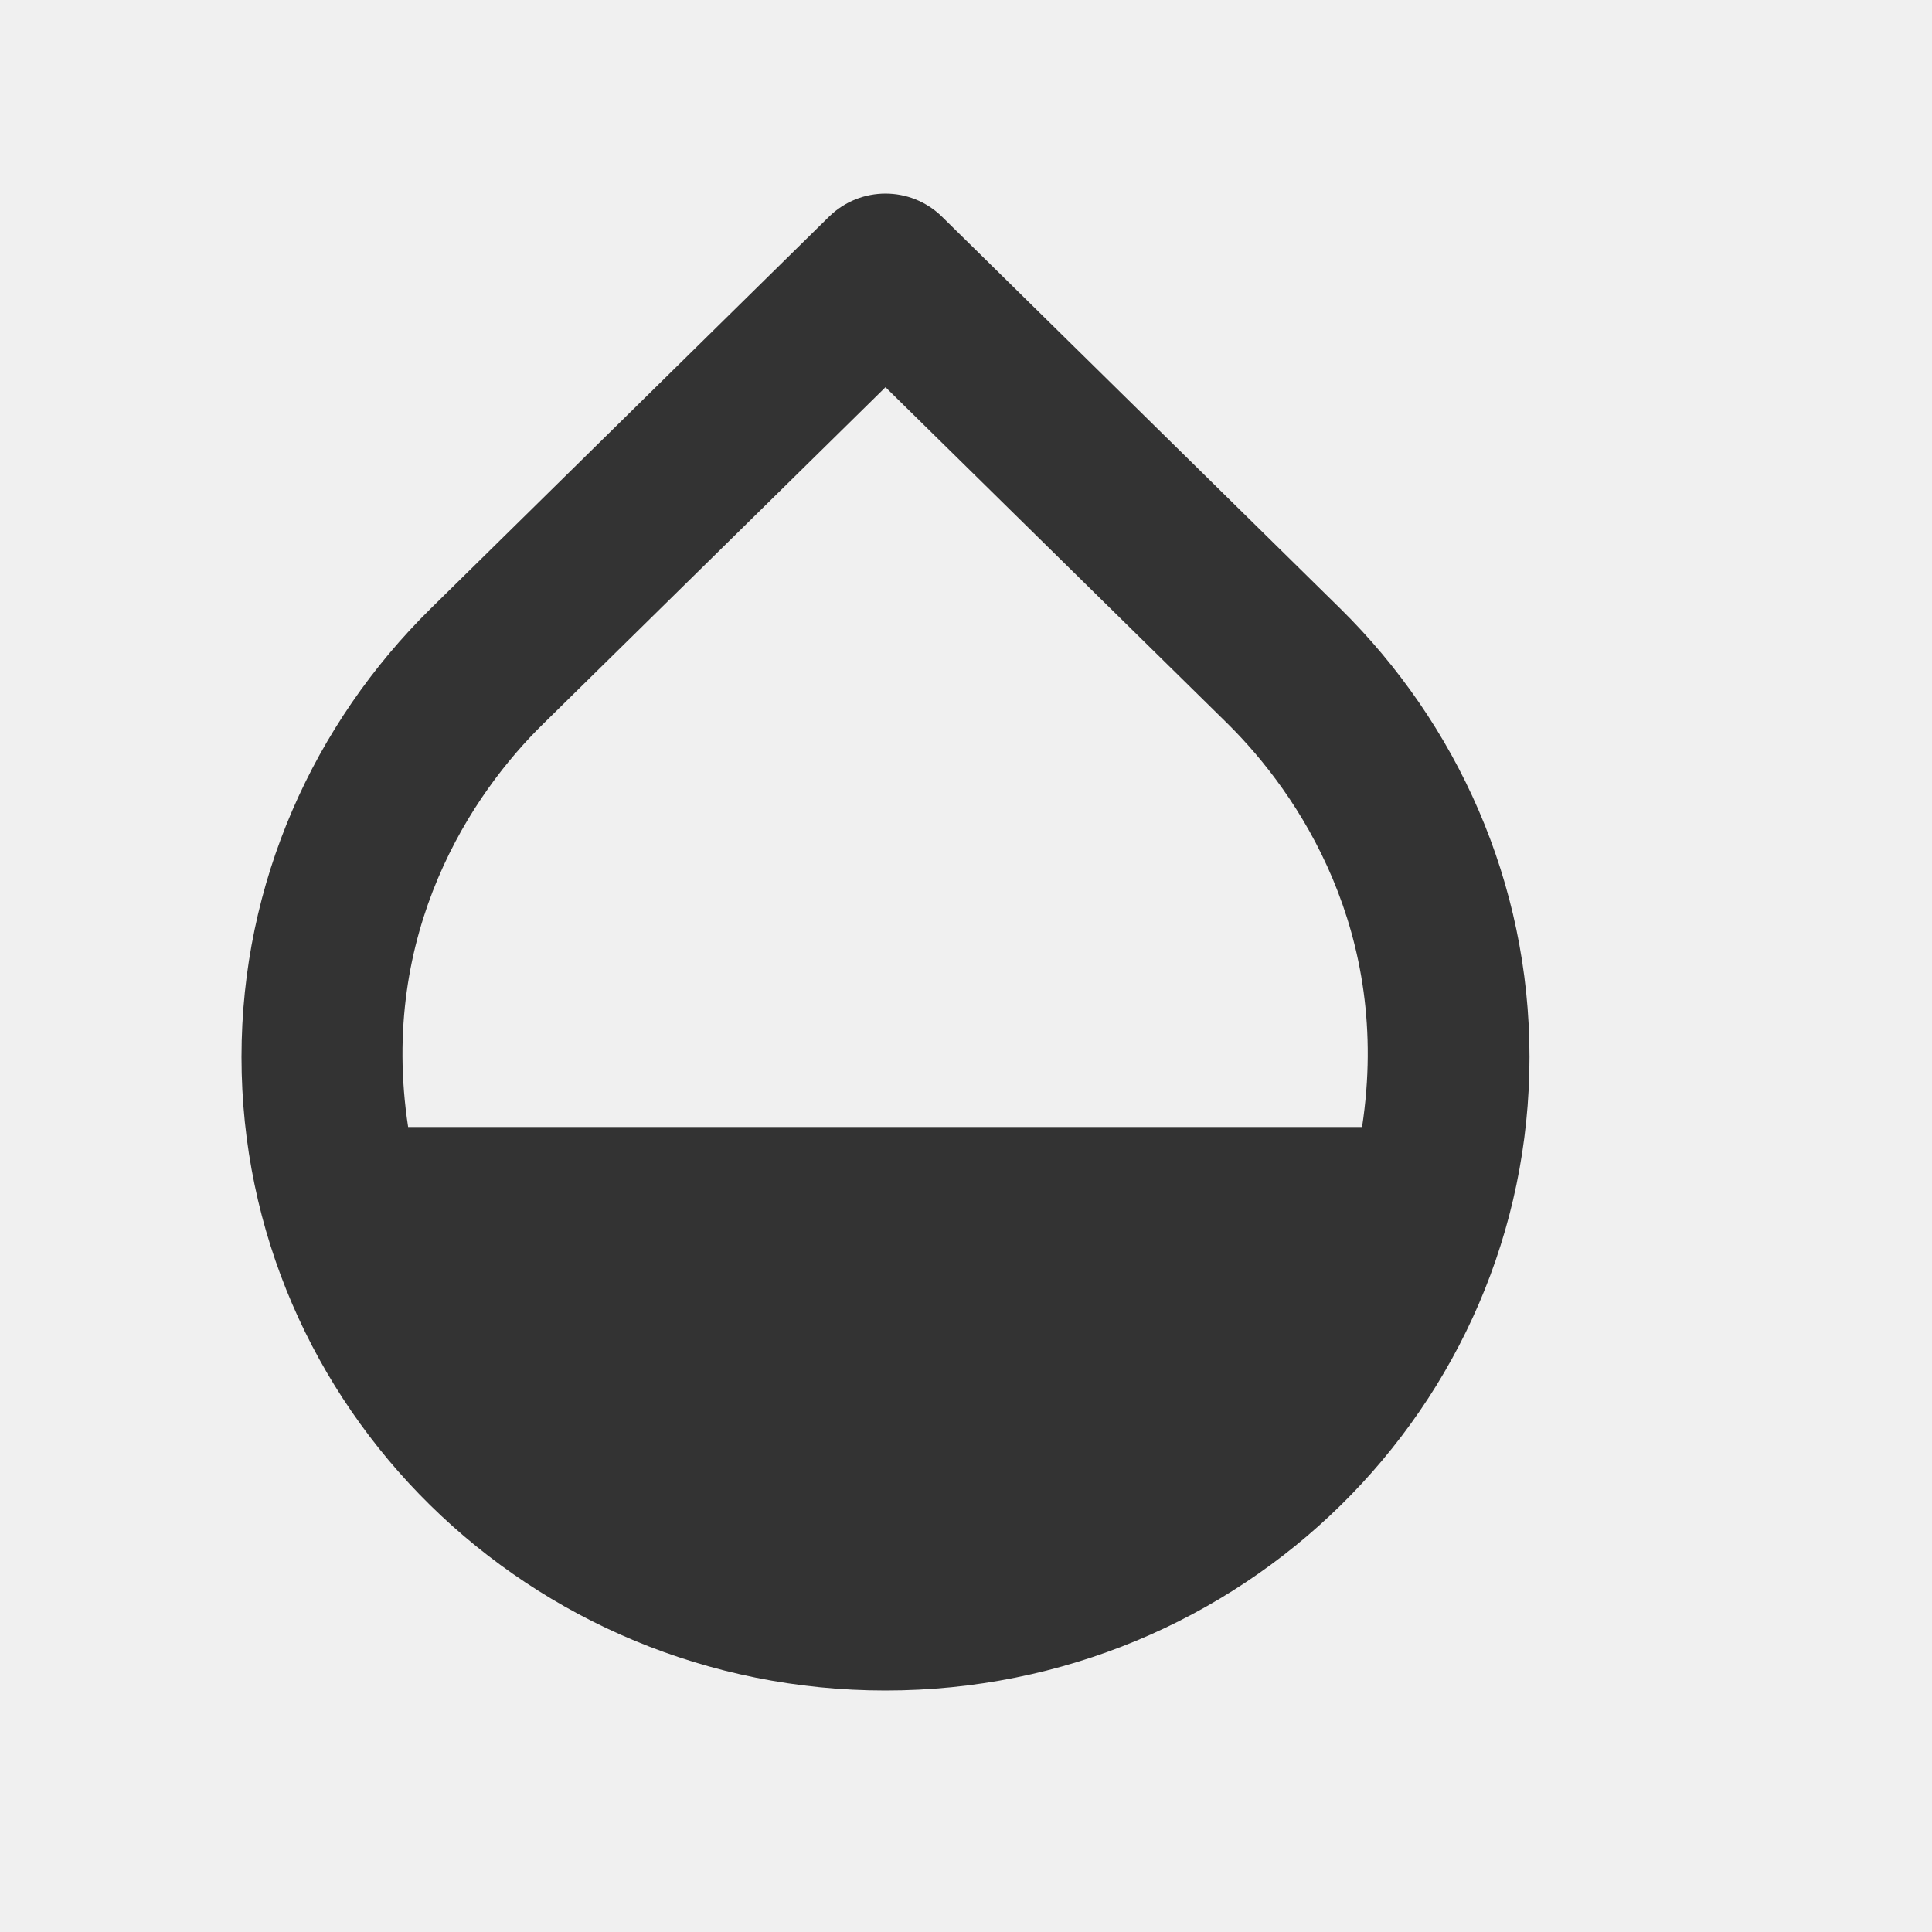
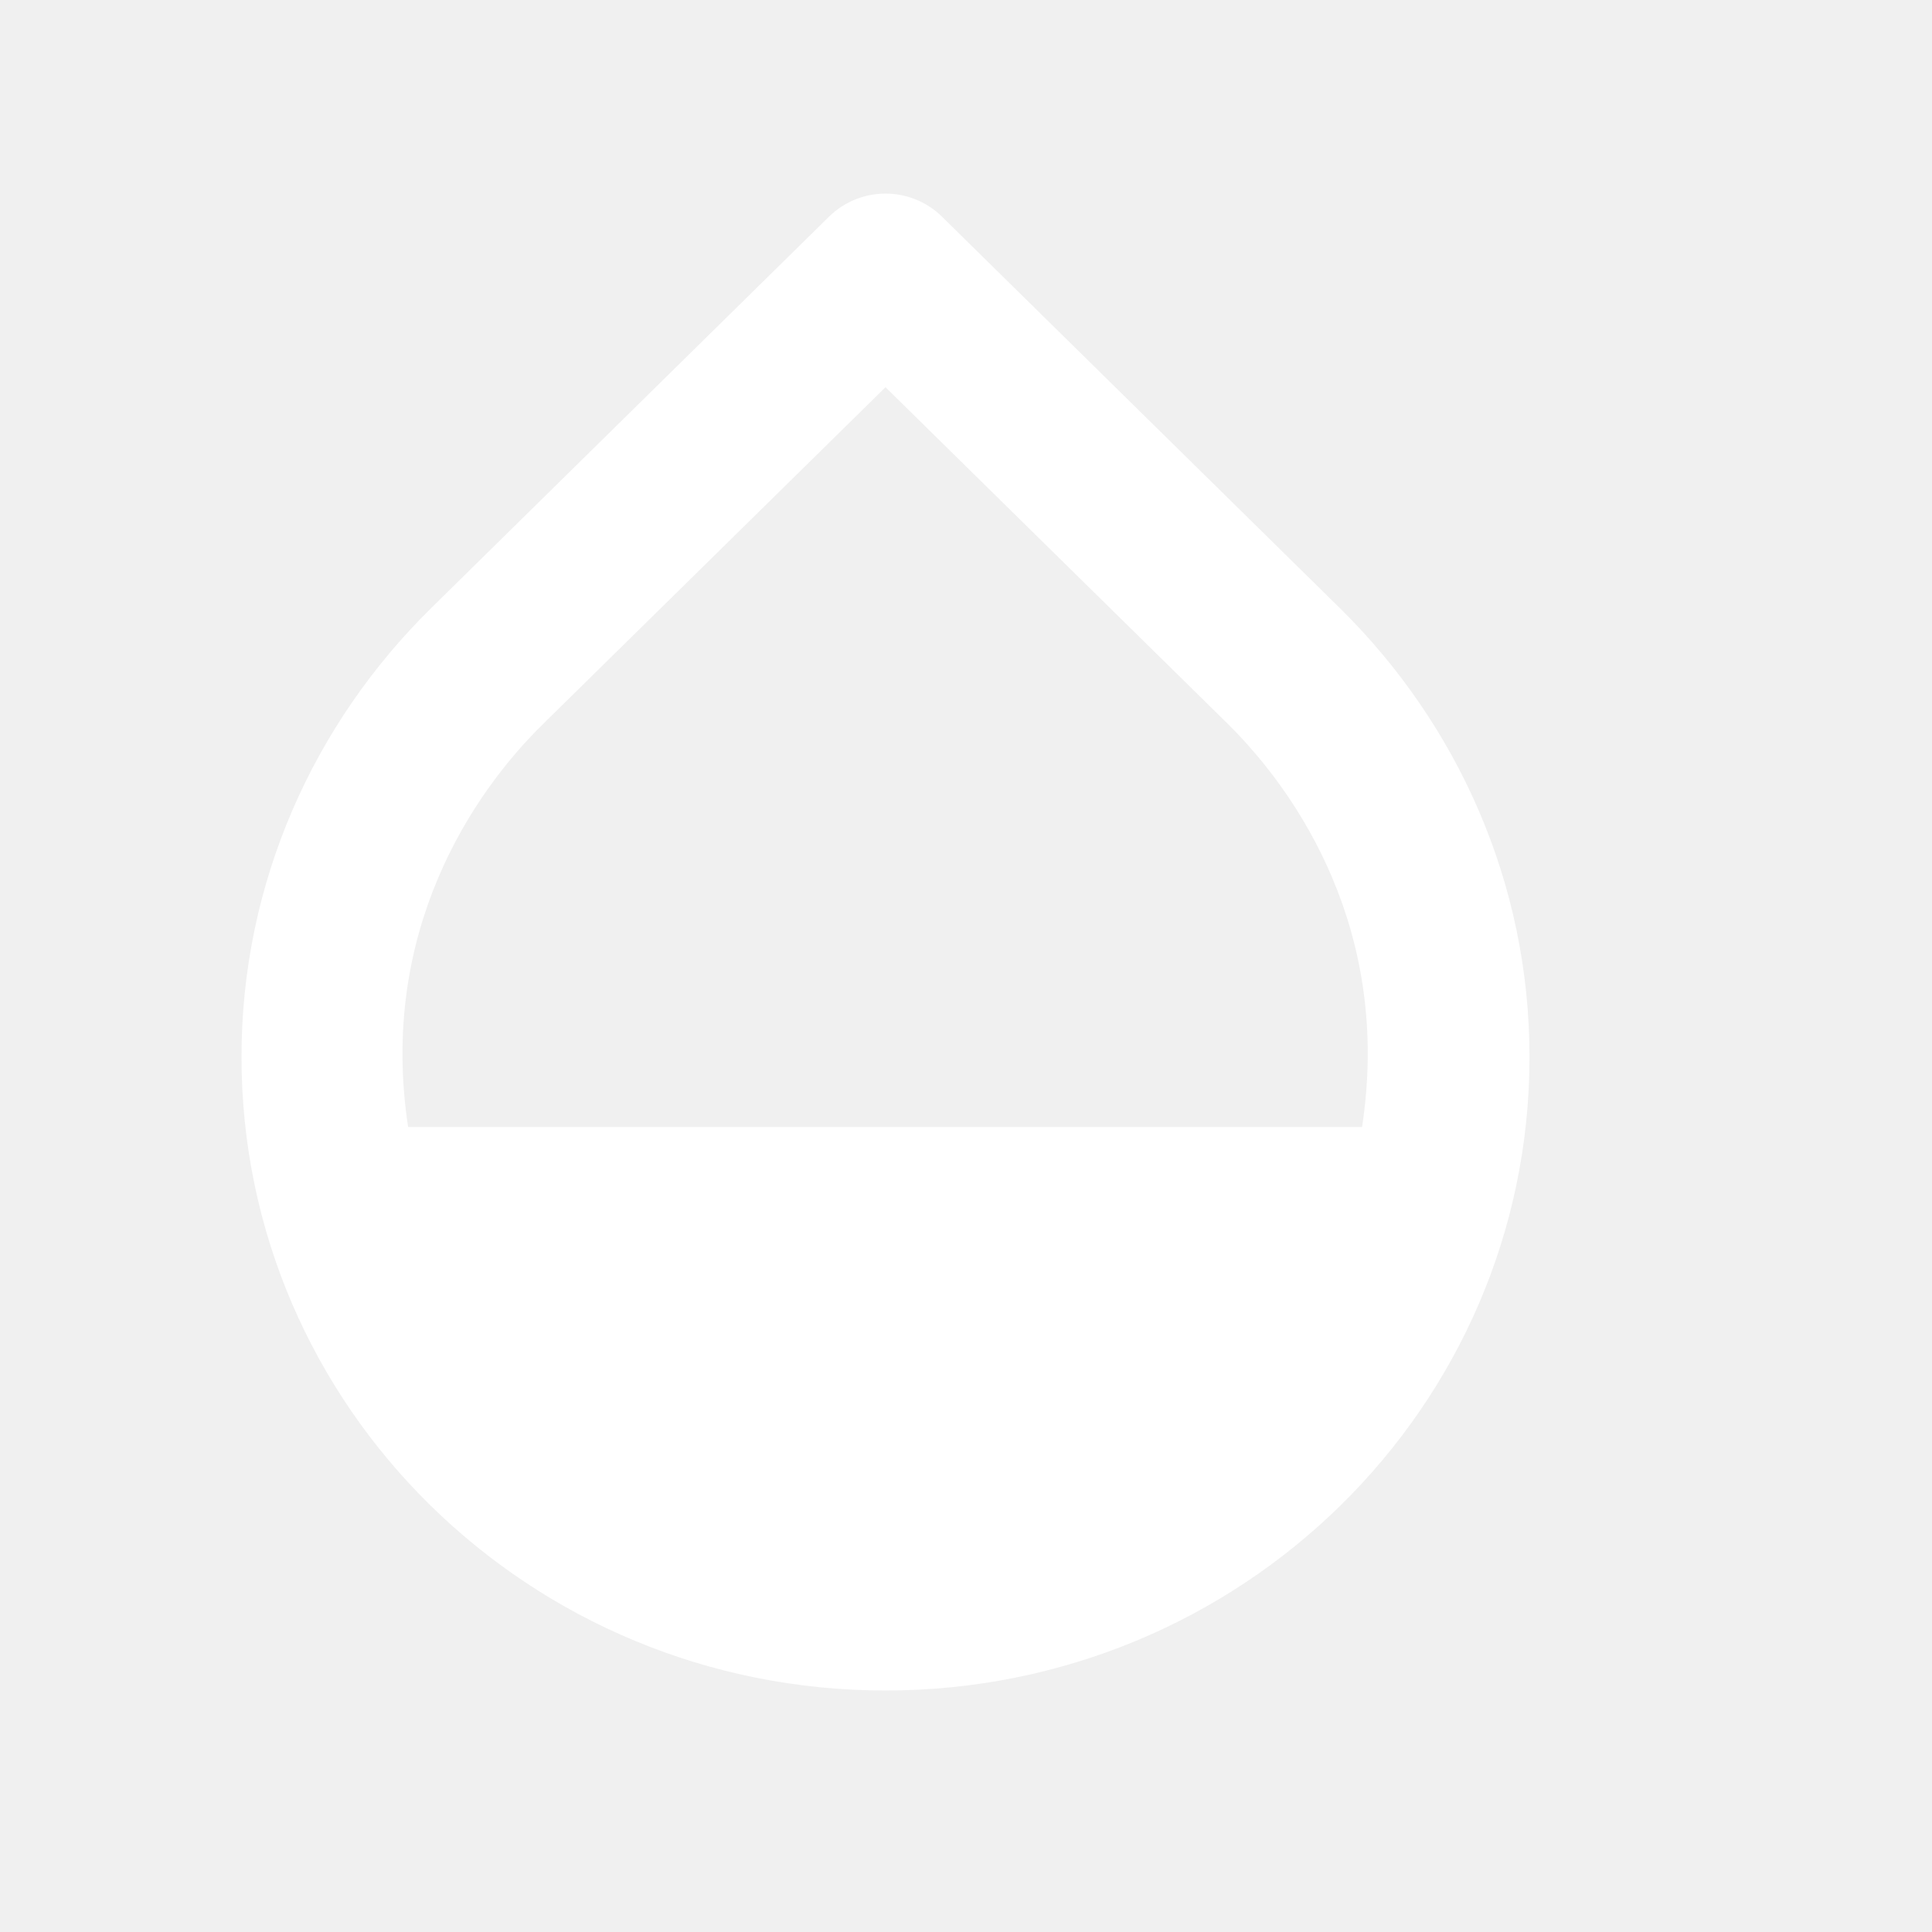
<svg xmlns="http://www.w3.org/2000/svg" width="24" height="24" viewBox="0 0 24 24" fill="none">
  <g clip-path="url(#clip0_771_2064)">
-     <path d="M16.65 7.56L11.7 2.69C11.31 2.31 10.69 2.31 10.3 2.69L5.35 7.56C3.9 8.99 3 10.96 3 13.13C3 17.48 6.58 21 11 21C15.42 21 19 17.48 19 13.13C19 10.96 18.1 8.99 16.65 7.56ZM6.75 8.99L11 4.81L15.25 8.99C16.13 9.86 17.29 11.58 16.92 14H5.07C4.7 11.58 5.87 9.85 6.75 8.99Z" fill="#333333" />
+     <path d="M16.65 7.56L11.7 2.69C11.31 2.31 10.69 2.31 10.3 2.69L5.35 7.56C3.9 8.99 3 10.96 3 13.13C3 17.48 6.58 21 11 21C15.42 21 19 17.48 19 13.13C19 10.96 18.1 8.99 16.65 7.56ZM6.75 8.99L11 4.81L15.25 8.99C16.13 9.86 17.29 11.58 16.92 14H5.07C4.7 11.58 5.87 9.85 6.75 8.99Z" fill="white" />
  </g>
  <defs>
    <clipPath id="clip0_771_2064">
      <rect width="24" height="24" fill="white" />
    </clipPath>
  </defs>
</svg>
